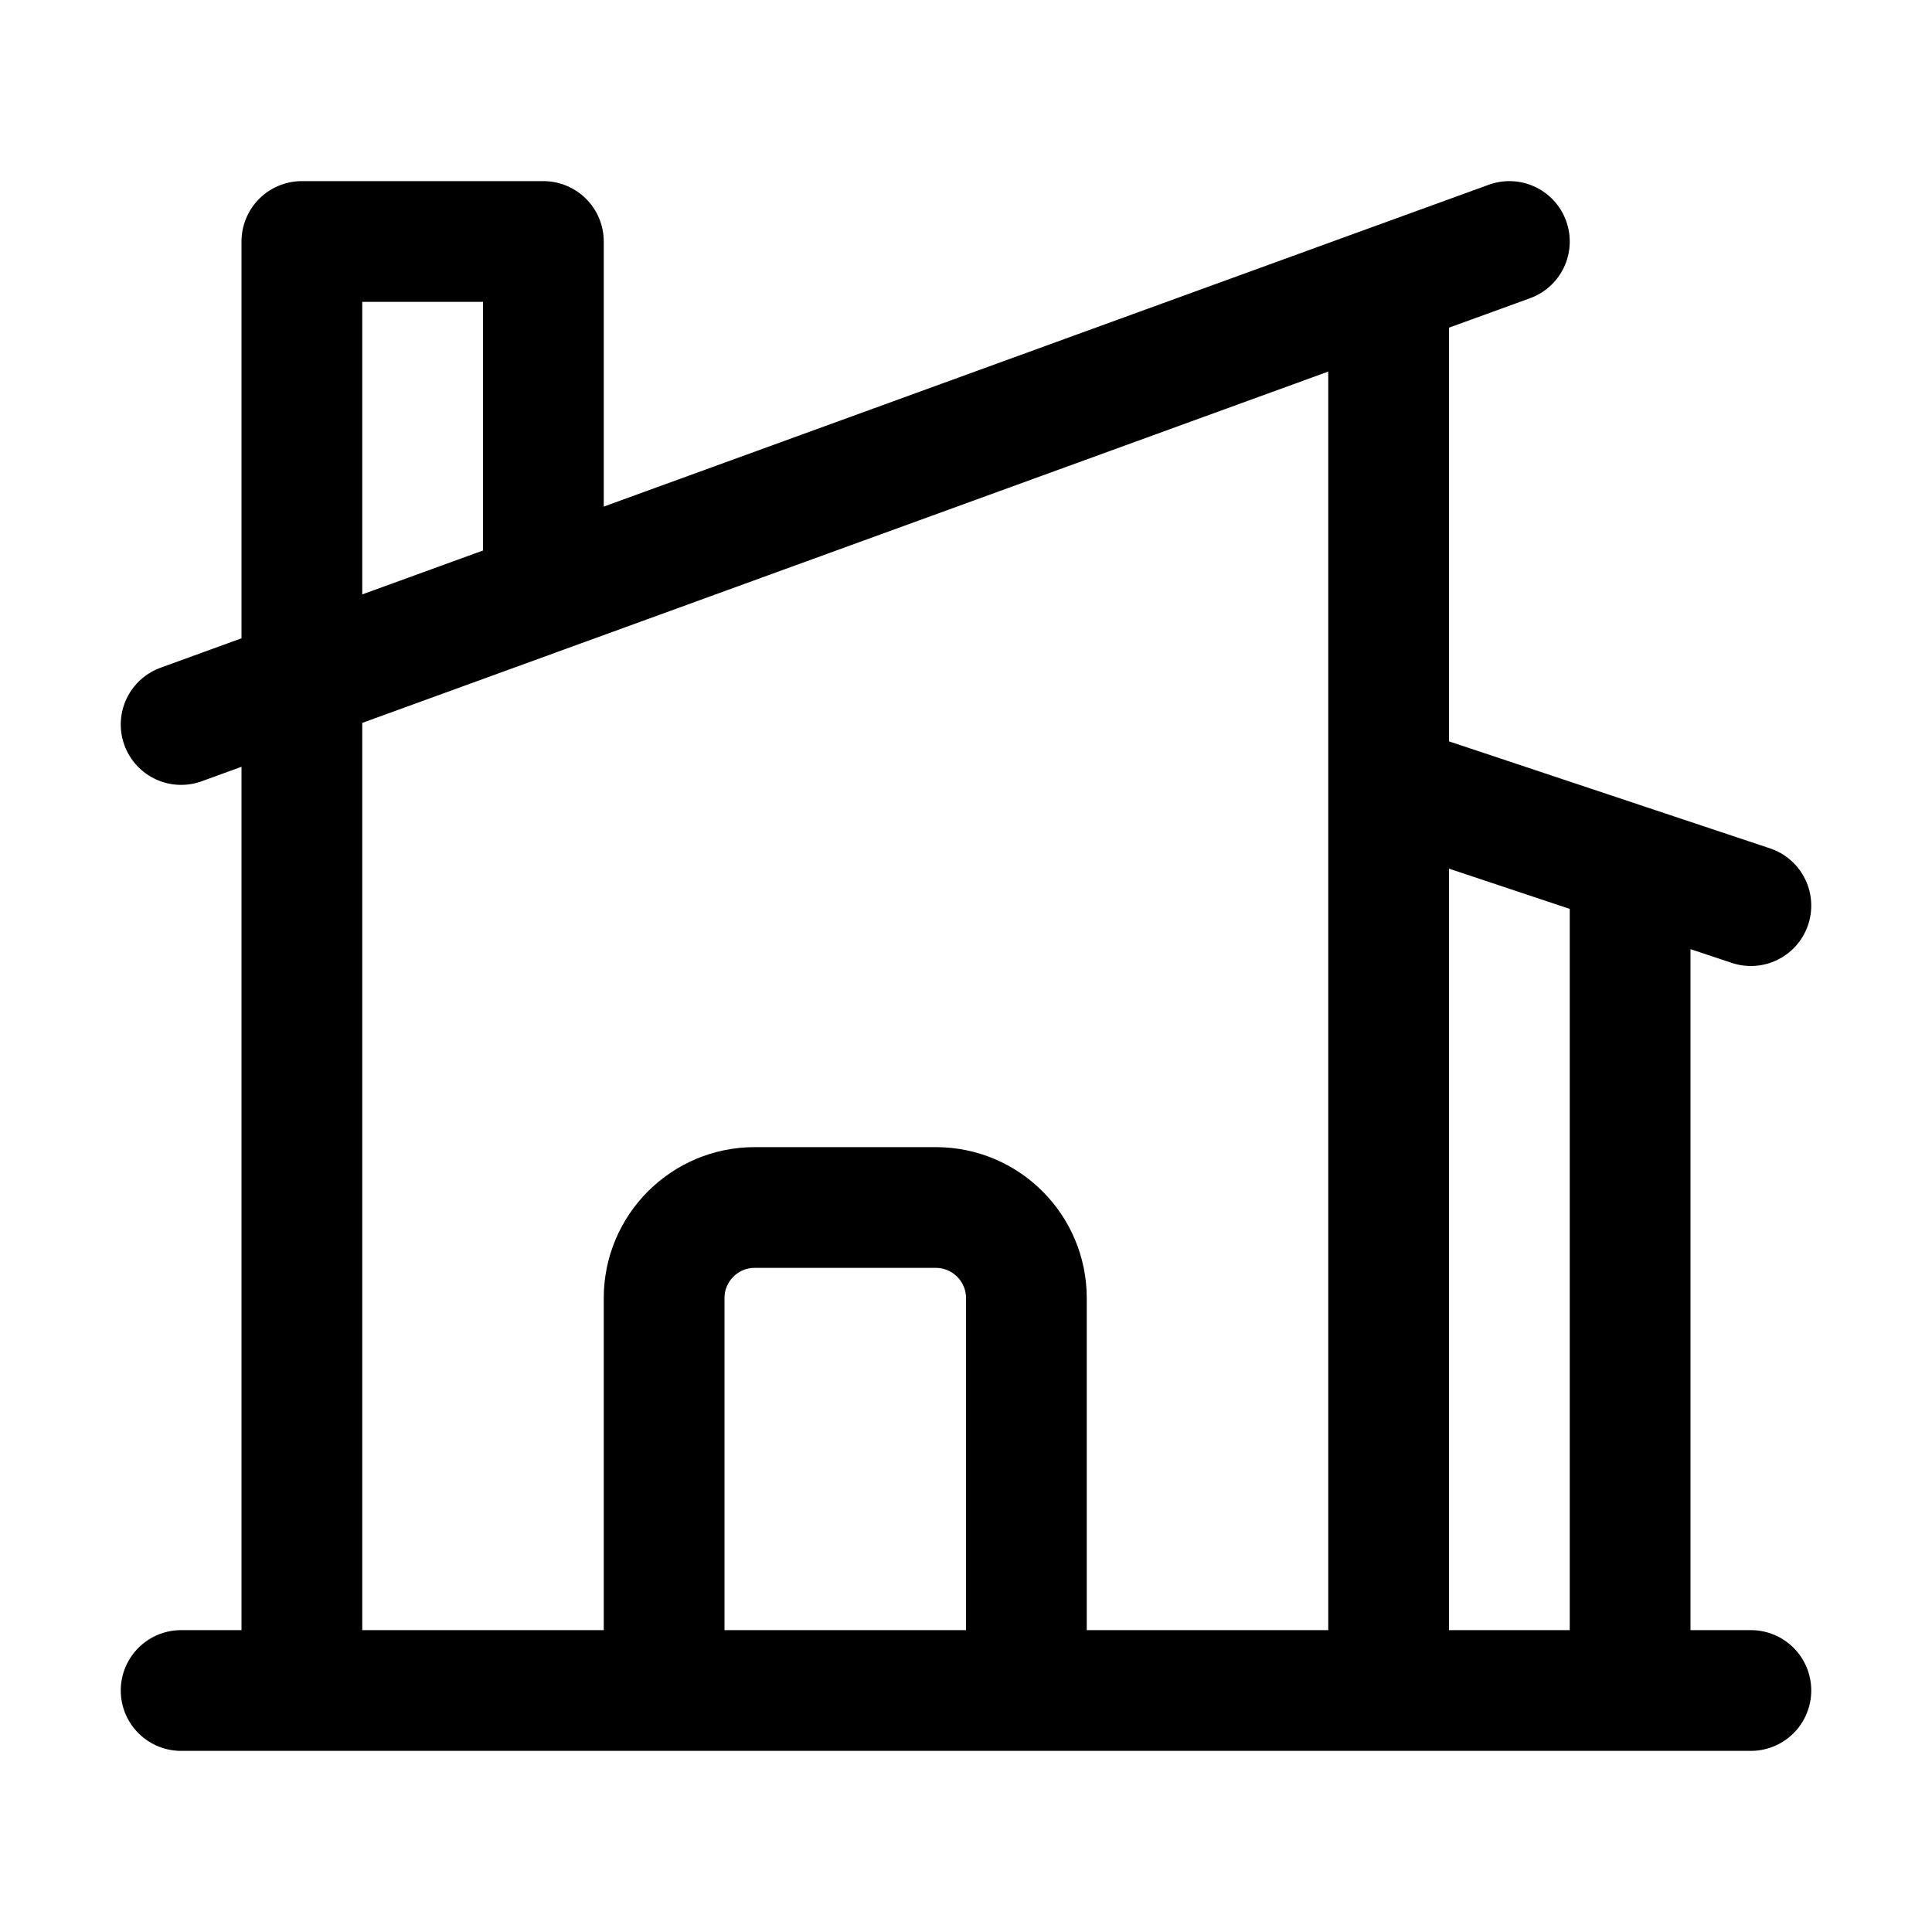
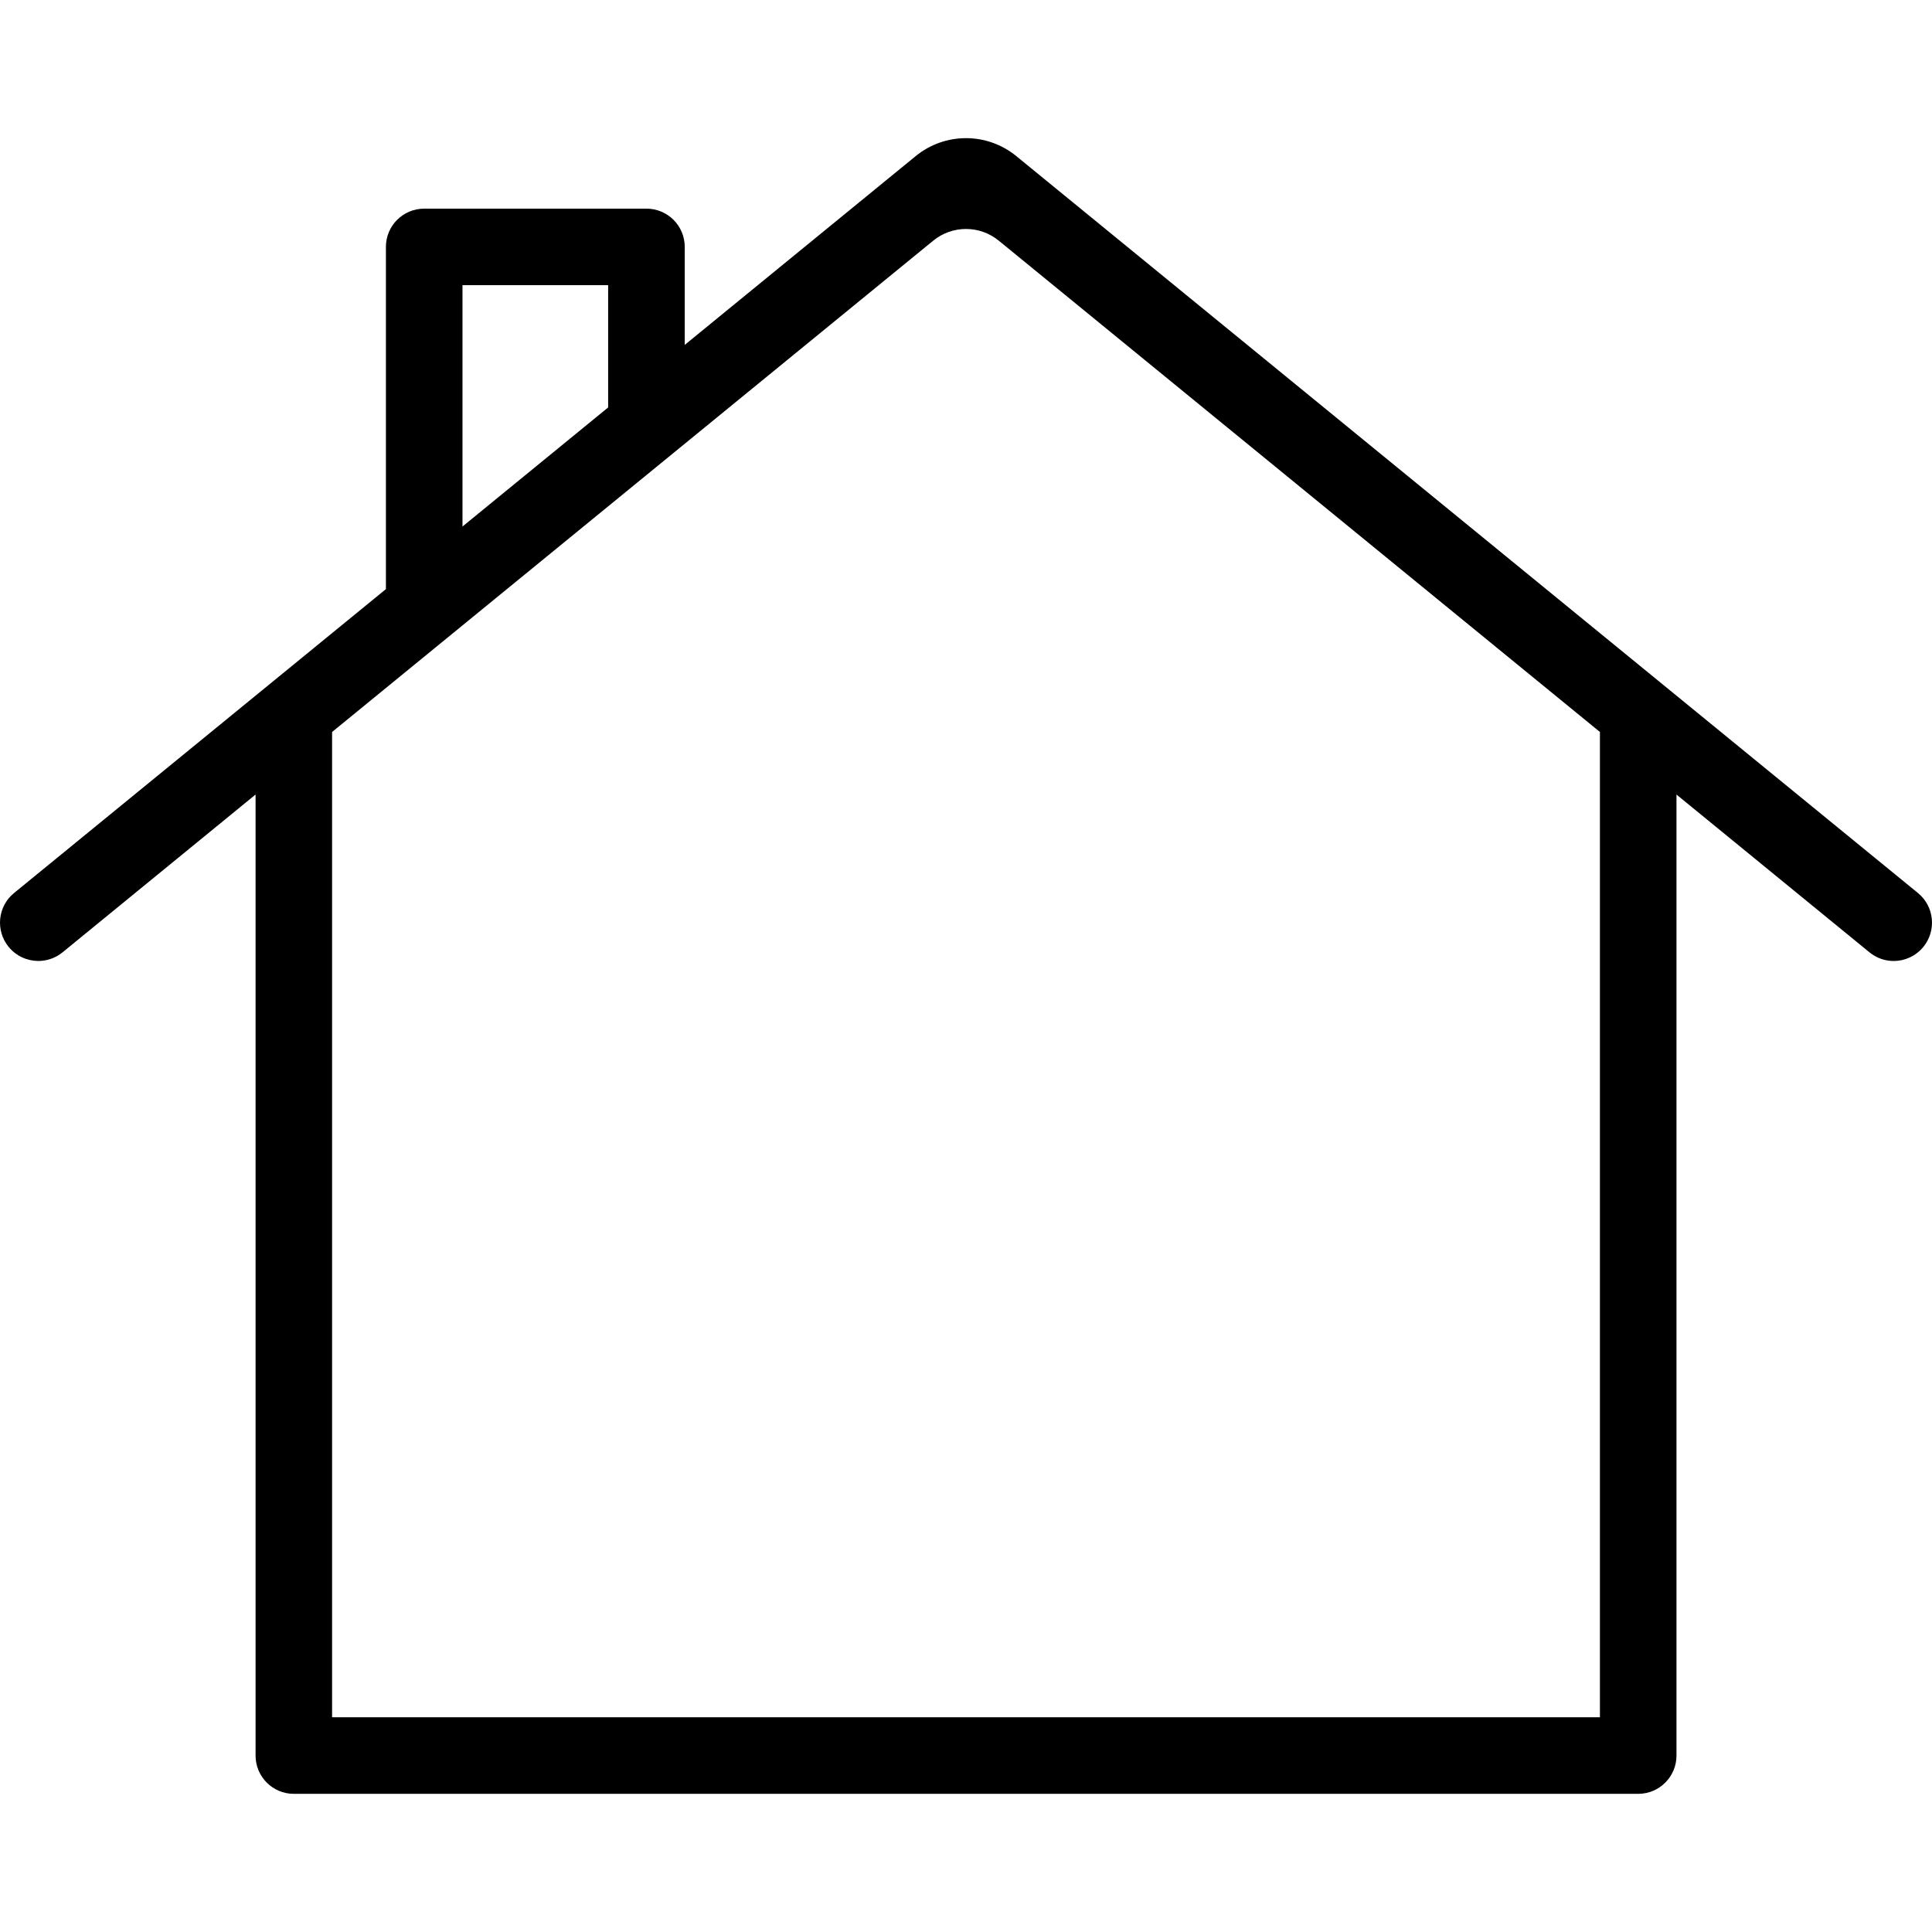
- <svg xmlns="http://www.w3.org/2000/svg" fill="none" viewBox="0 0 24 24" stroke-width="1.5" stroke="currentColor">
-   <path stroke-linecap="round" stroke-linejoin="round" d="M8.25 21v-4.875c0-.621.504-1.125 1.125-1.125h2.25c.621 0 1.125.504 1.125 1.125V21m0 0h4.5V3.545M12.75 21h7.5V10.75M2.25 21h1.5m18 0h-18M2.25 9l4.5-1.636M18.75 3l-1.5.545m0 6.205l3 1m1.5.5l-1.5-.5M6.75 7.364V3h-3v18m3-13.636l10.5-3.819" />
+ <svg xmlns="http://www.w3.org/2000/svg" fill="#000000" version="1.1" id="Capa_1" width="800px" height="800px" viewBox="0 0 345.804 345.804" xml:space="preserve">
+   <g>
+     <path d="M343.288,159.838L181.905,27.941c-5.242-4.283-12.77-4.283-18.009,0l-41.336,33.79V44.193c0-3.788-3.066-6.848-6.854-6.848   H75.928c-3.788,0-6.854,3.063-6.854,6.848v61.251L2.516,159.838c-2.933,2.391-3.36,6.711-0.97,9.641   c1.357,1.654,3.33,2.523,5.32,2.523c1.524,0,3.053-0.511,4.328-1.545l34.55-28.245v172.011c0,3.785,3.066,6.852,6.846,6.852   h240.626c3.781,0,6.854-3.066,6.854-6.852V142.216l34.55,28.245c1.273,1.037,2.807,1.545,4.326,1.545   c1.984,0,3.956-0.87,5.314-2.524C346.648,166.549,346.221,162.235,343.288,159.838z M82.779,51.041h26.071v21.888l-26.071,21.31   V51.041z M286.367,307.369H59.44V131.015l107.596-87.939c3.414-2.791,8.316-2.791,11.731,0l107.6,87.939V307.369z" />
+   </g>
</svg>
